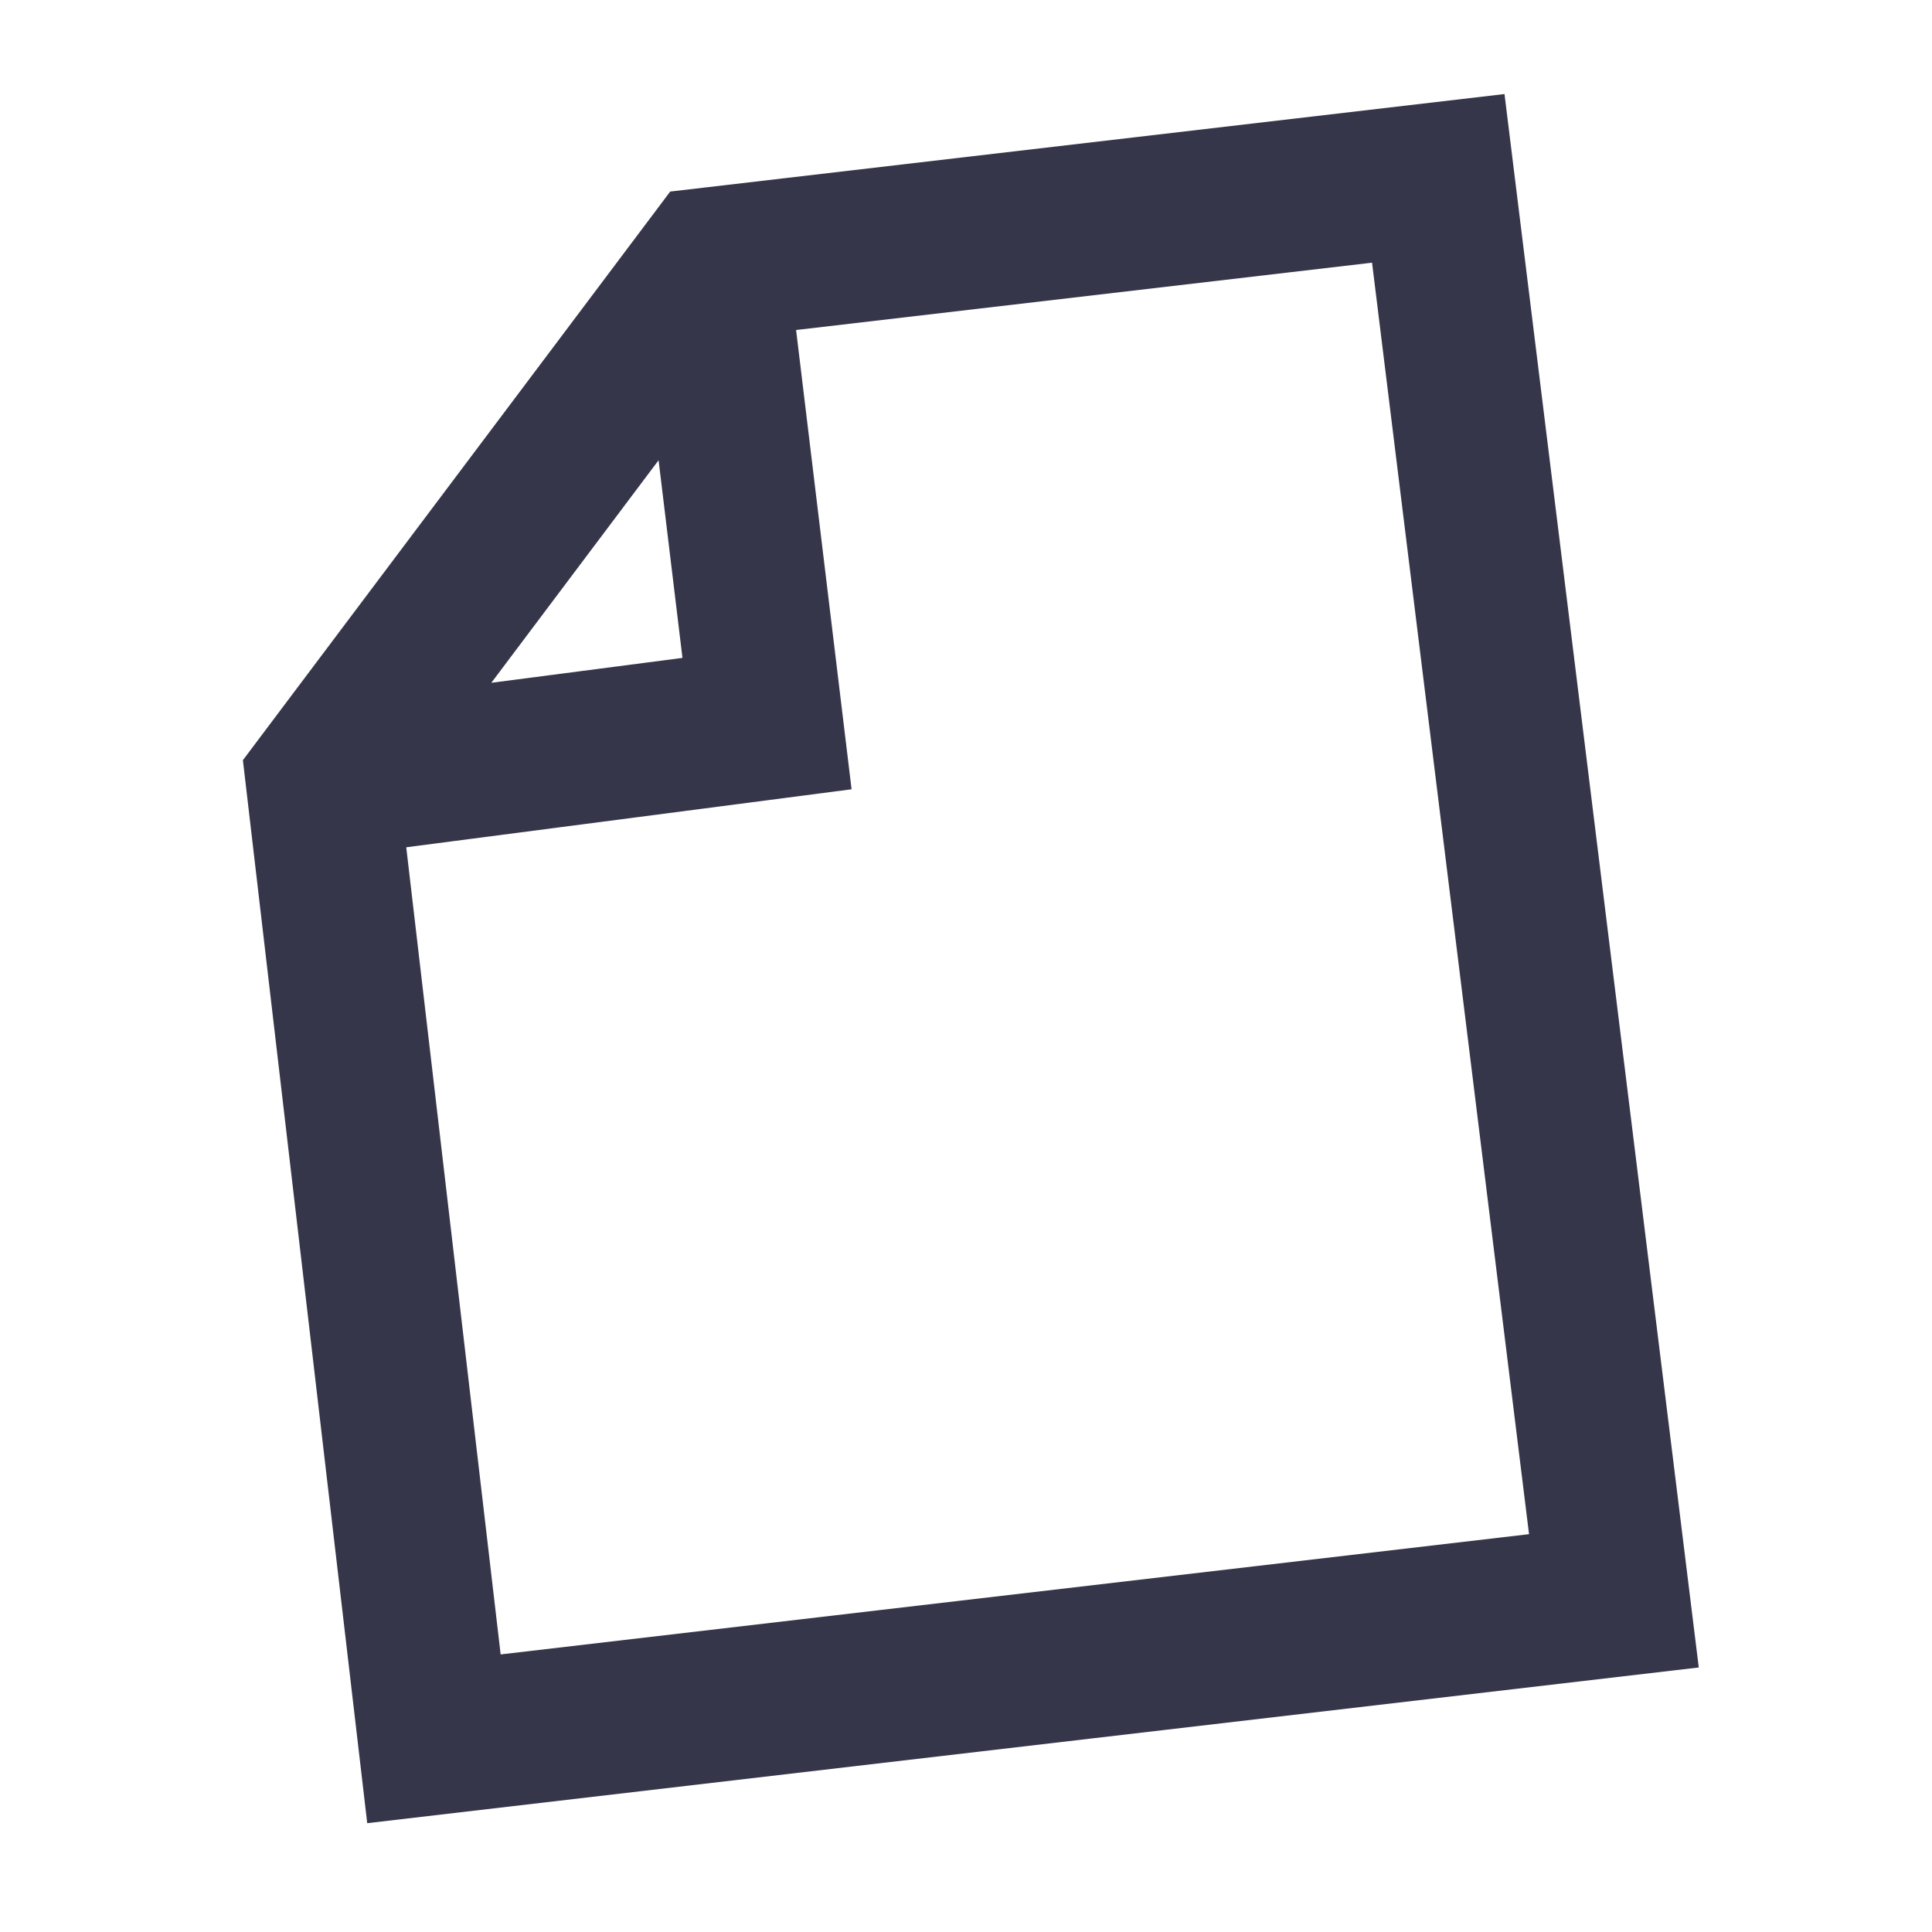
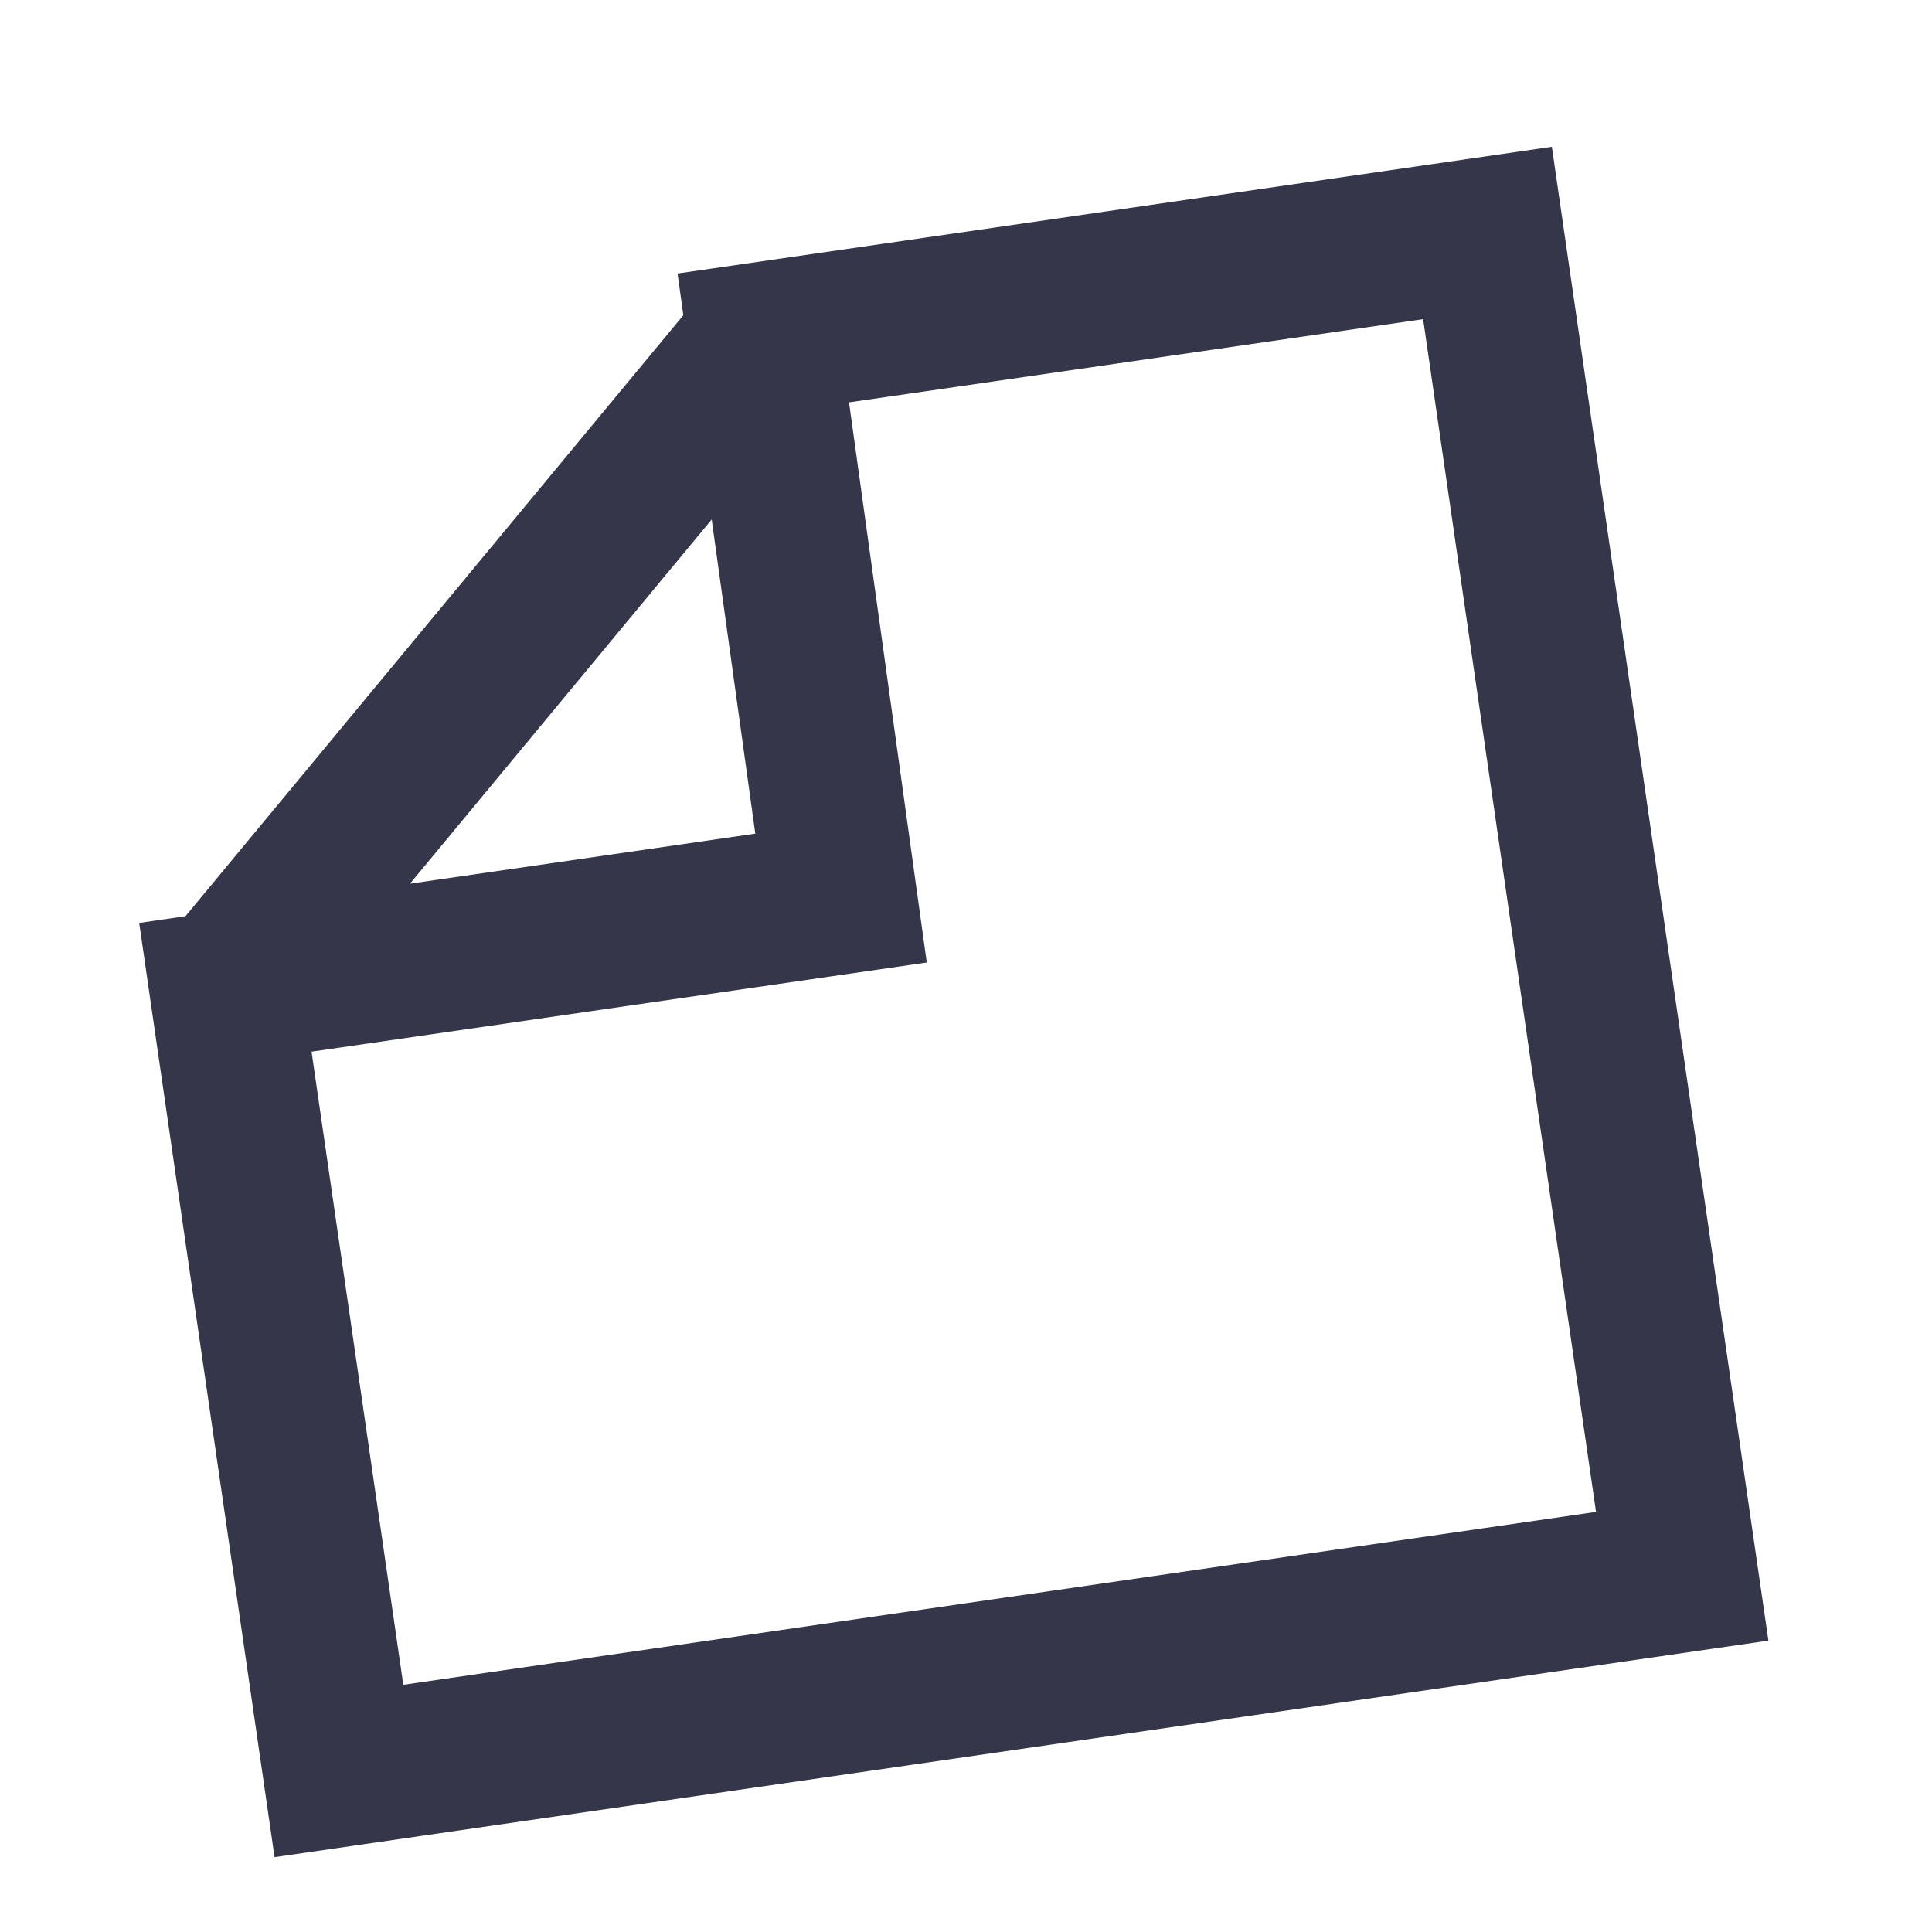
<svg xmlns="http://www.w3.org/2000/svg" xml:space="preserve" width="2.54mm" height="2.54mm" version="1.1" style="shape-rendering:geometricPrecision; text-rendering:geometricPrecision; image-rendering:optimizeQuality; fill-rule:evenodd; clip-rule:evenodd" viewBox="0 0 254 254">
  <defs>
    <style type="text/css">
   
    .str0 {stroke:#36364A;stroke-width:20;stroke-miterlimit:22.926}
    .fil0 {fill:none}
   
  </style>
  </defs>
  <g id="レイヤ_x0020_1">
-     <path class="fil0 str0" d="M93.53 34.62l95.56 -11.17 23.09 187.01 -155.13 18.14 -14.72 -125.85 51.2 -68.13zm-51.2 68.13l58.51 -7.62 -7.31 -60.51" />
+     <g id="_2963769253040">
+       <polygon class="fil0 str0" points="-4769.04,-744.51 -4780.68,-828.37 -4672.26,-844.08 -4643.11,-642.99 -4844.21,-613.83 -4861.21,-731.15 " />
+       <line class="fil0 str0" x1="-4780.68" y1="-828.37" x2="-4861.21" y2="-731.15" />
+     </g>
+     <g id="_2963769253712">
+       <polygon class="fil0 str0" points="110.57,118.07 100.35,44.43 195.56,30.63 221.16,207.23 44.56,232.83 29.63,129.8 " />
+       <line class="fil0 str0" x1="100.35" y1="44.43" x2="29.63" y2="129.8" />
+     </g>
  </g>
</svg>
